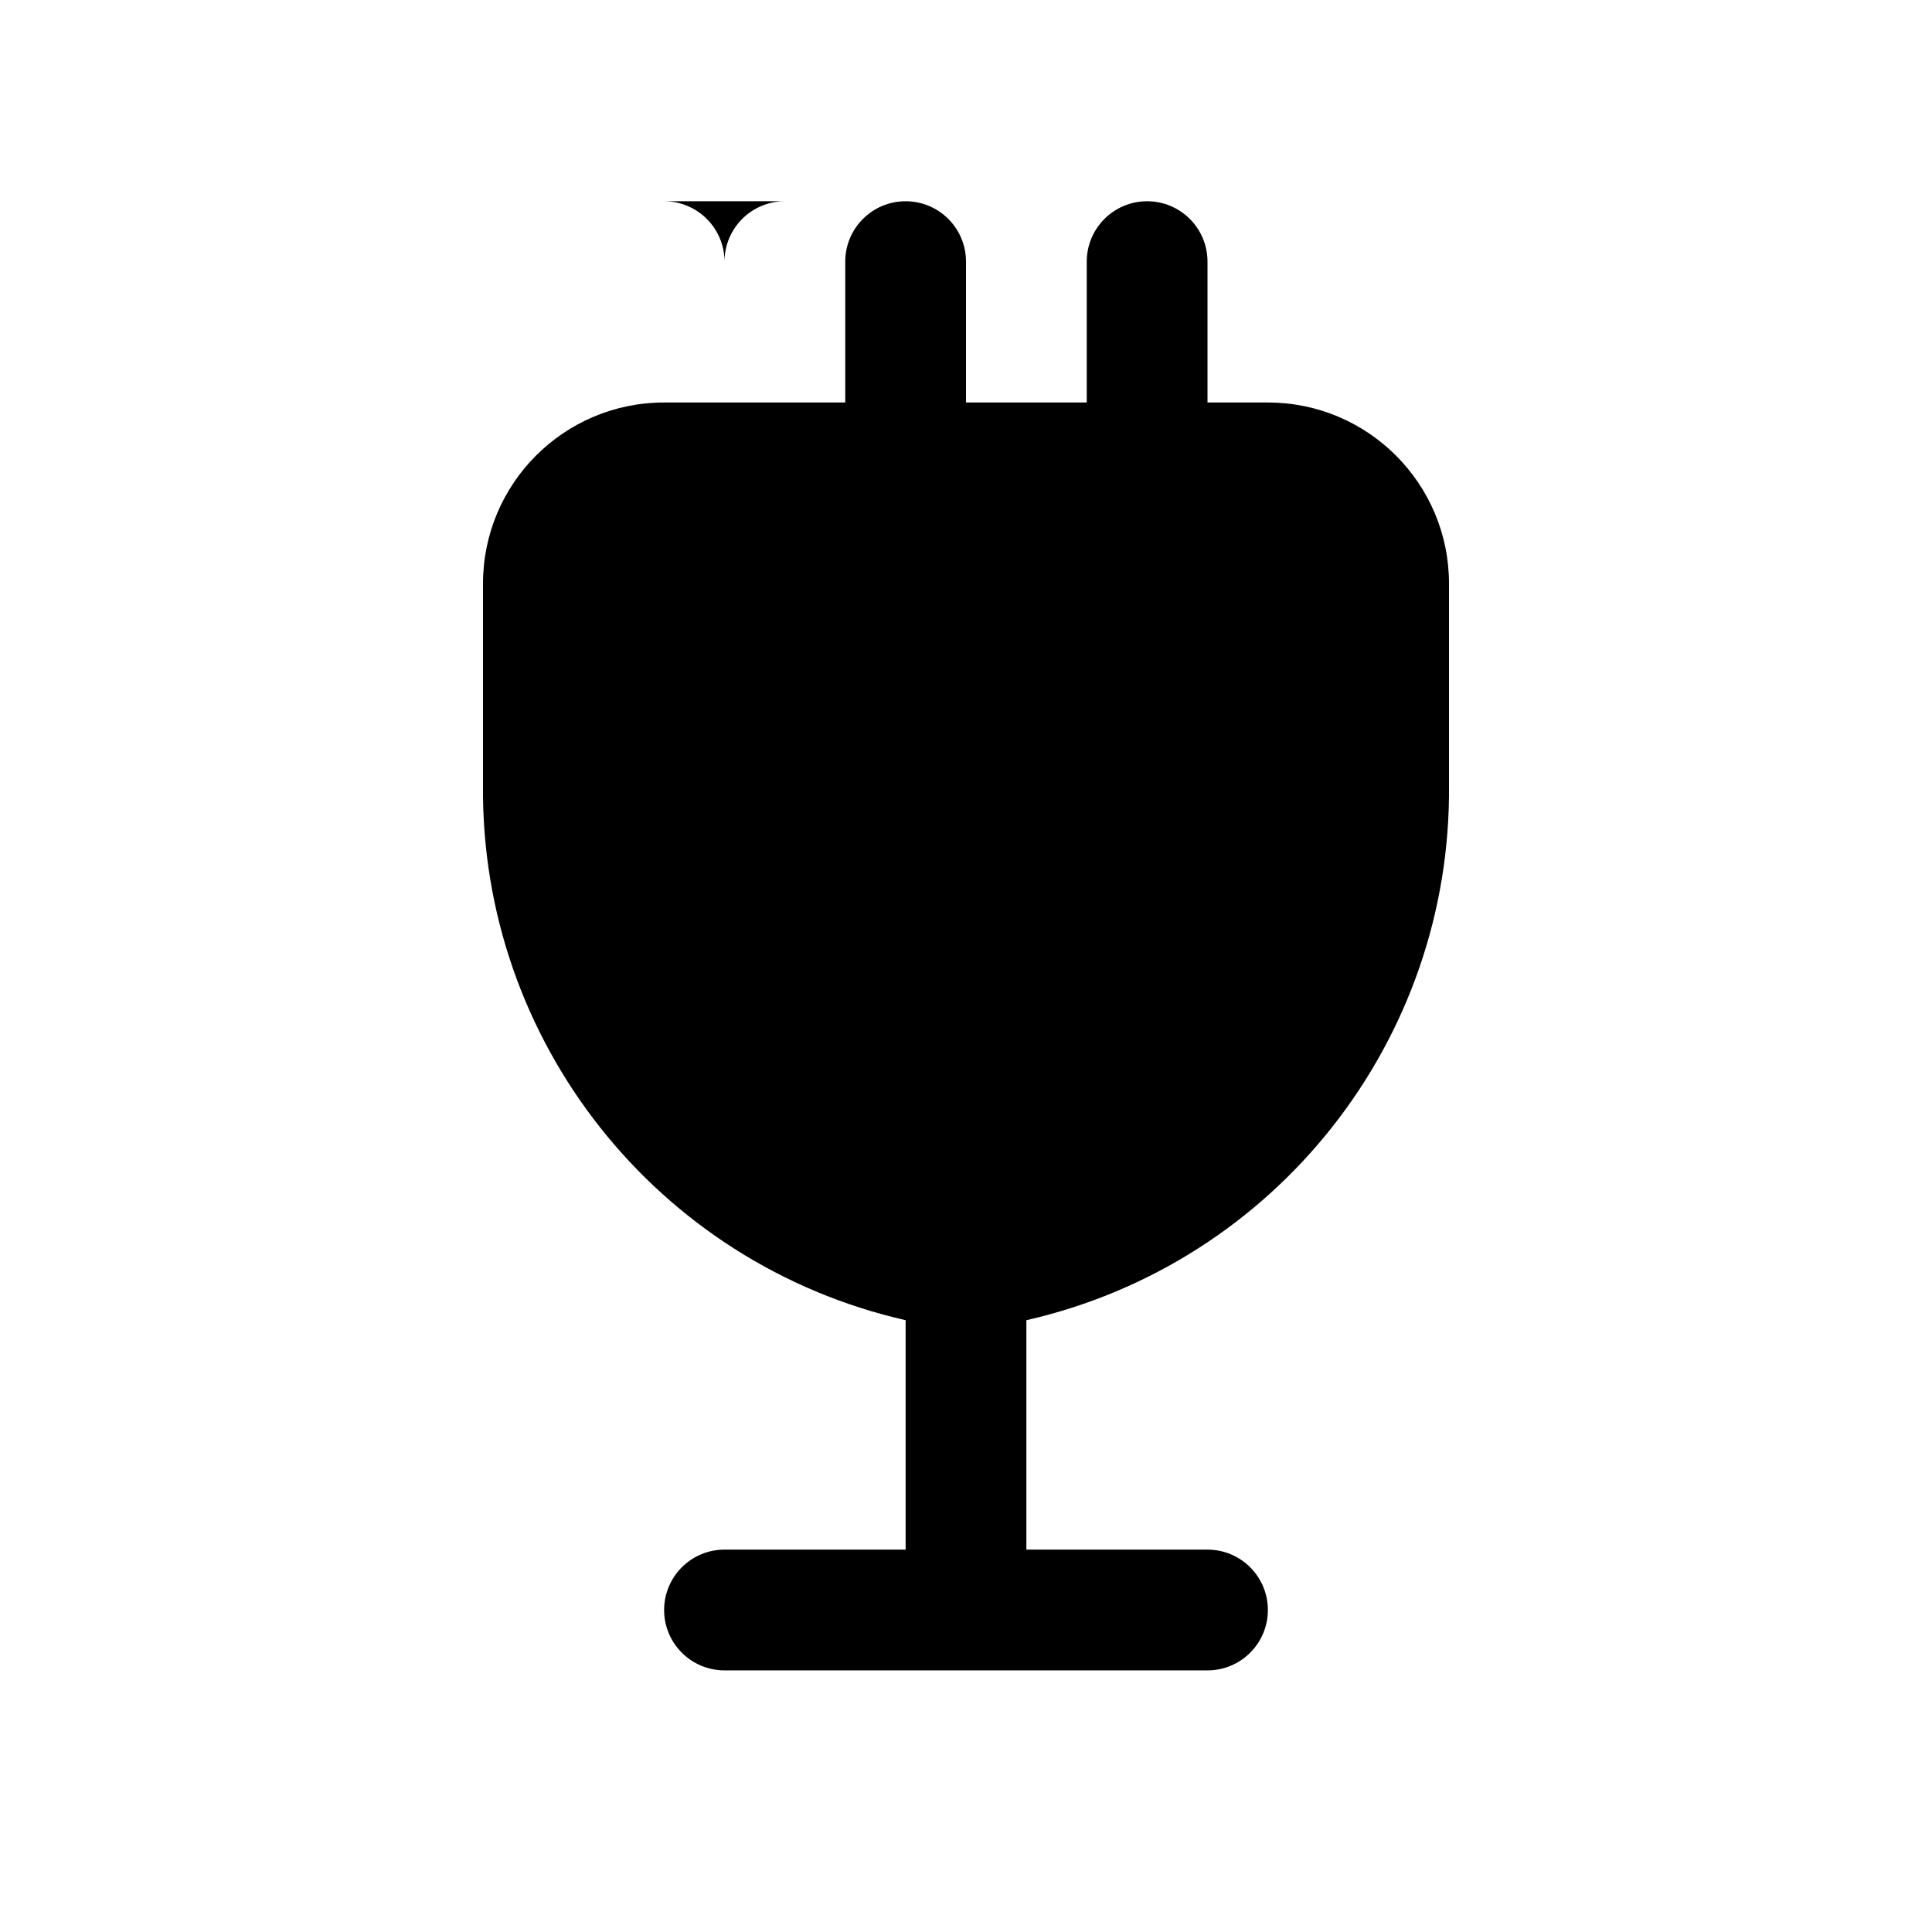
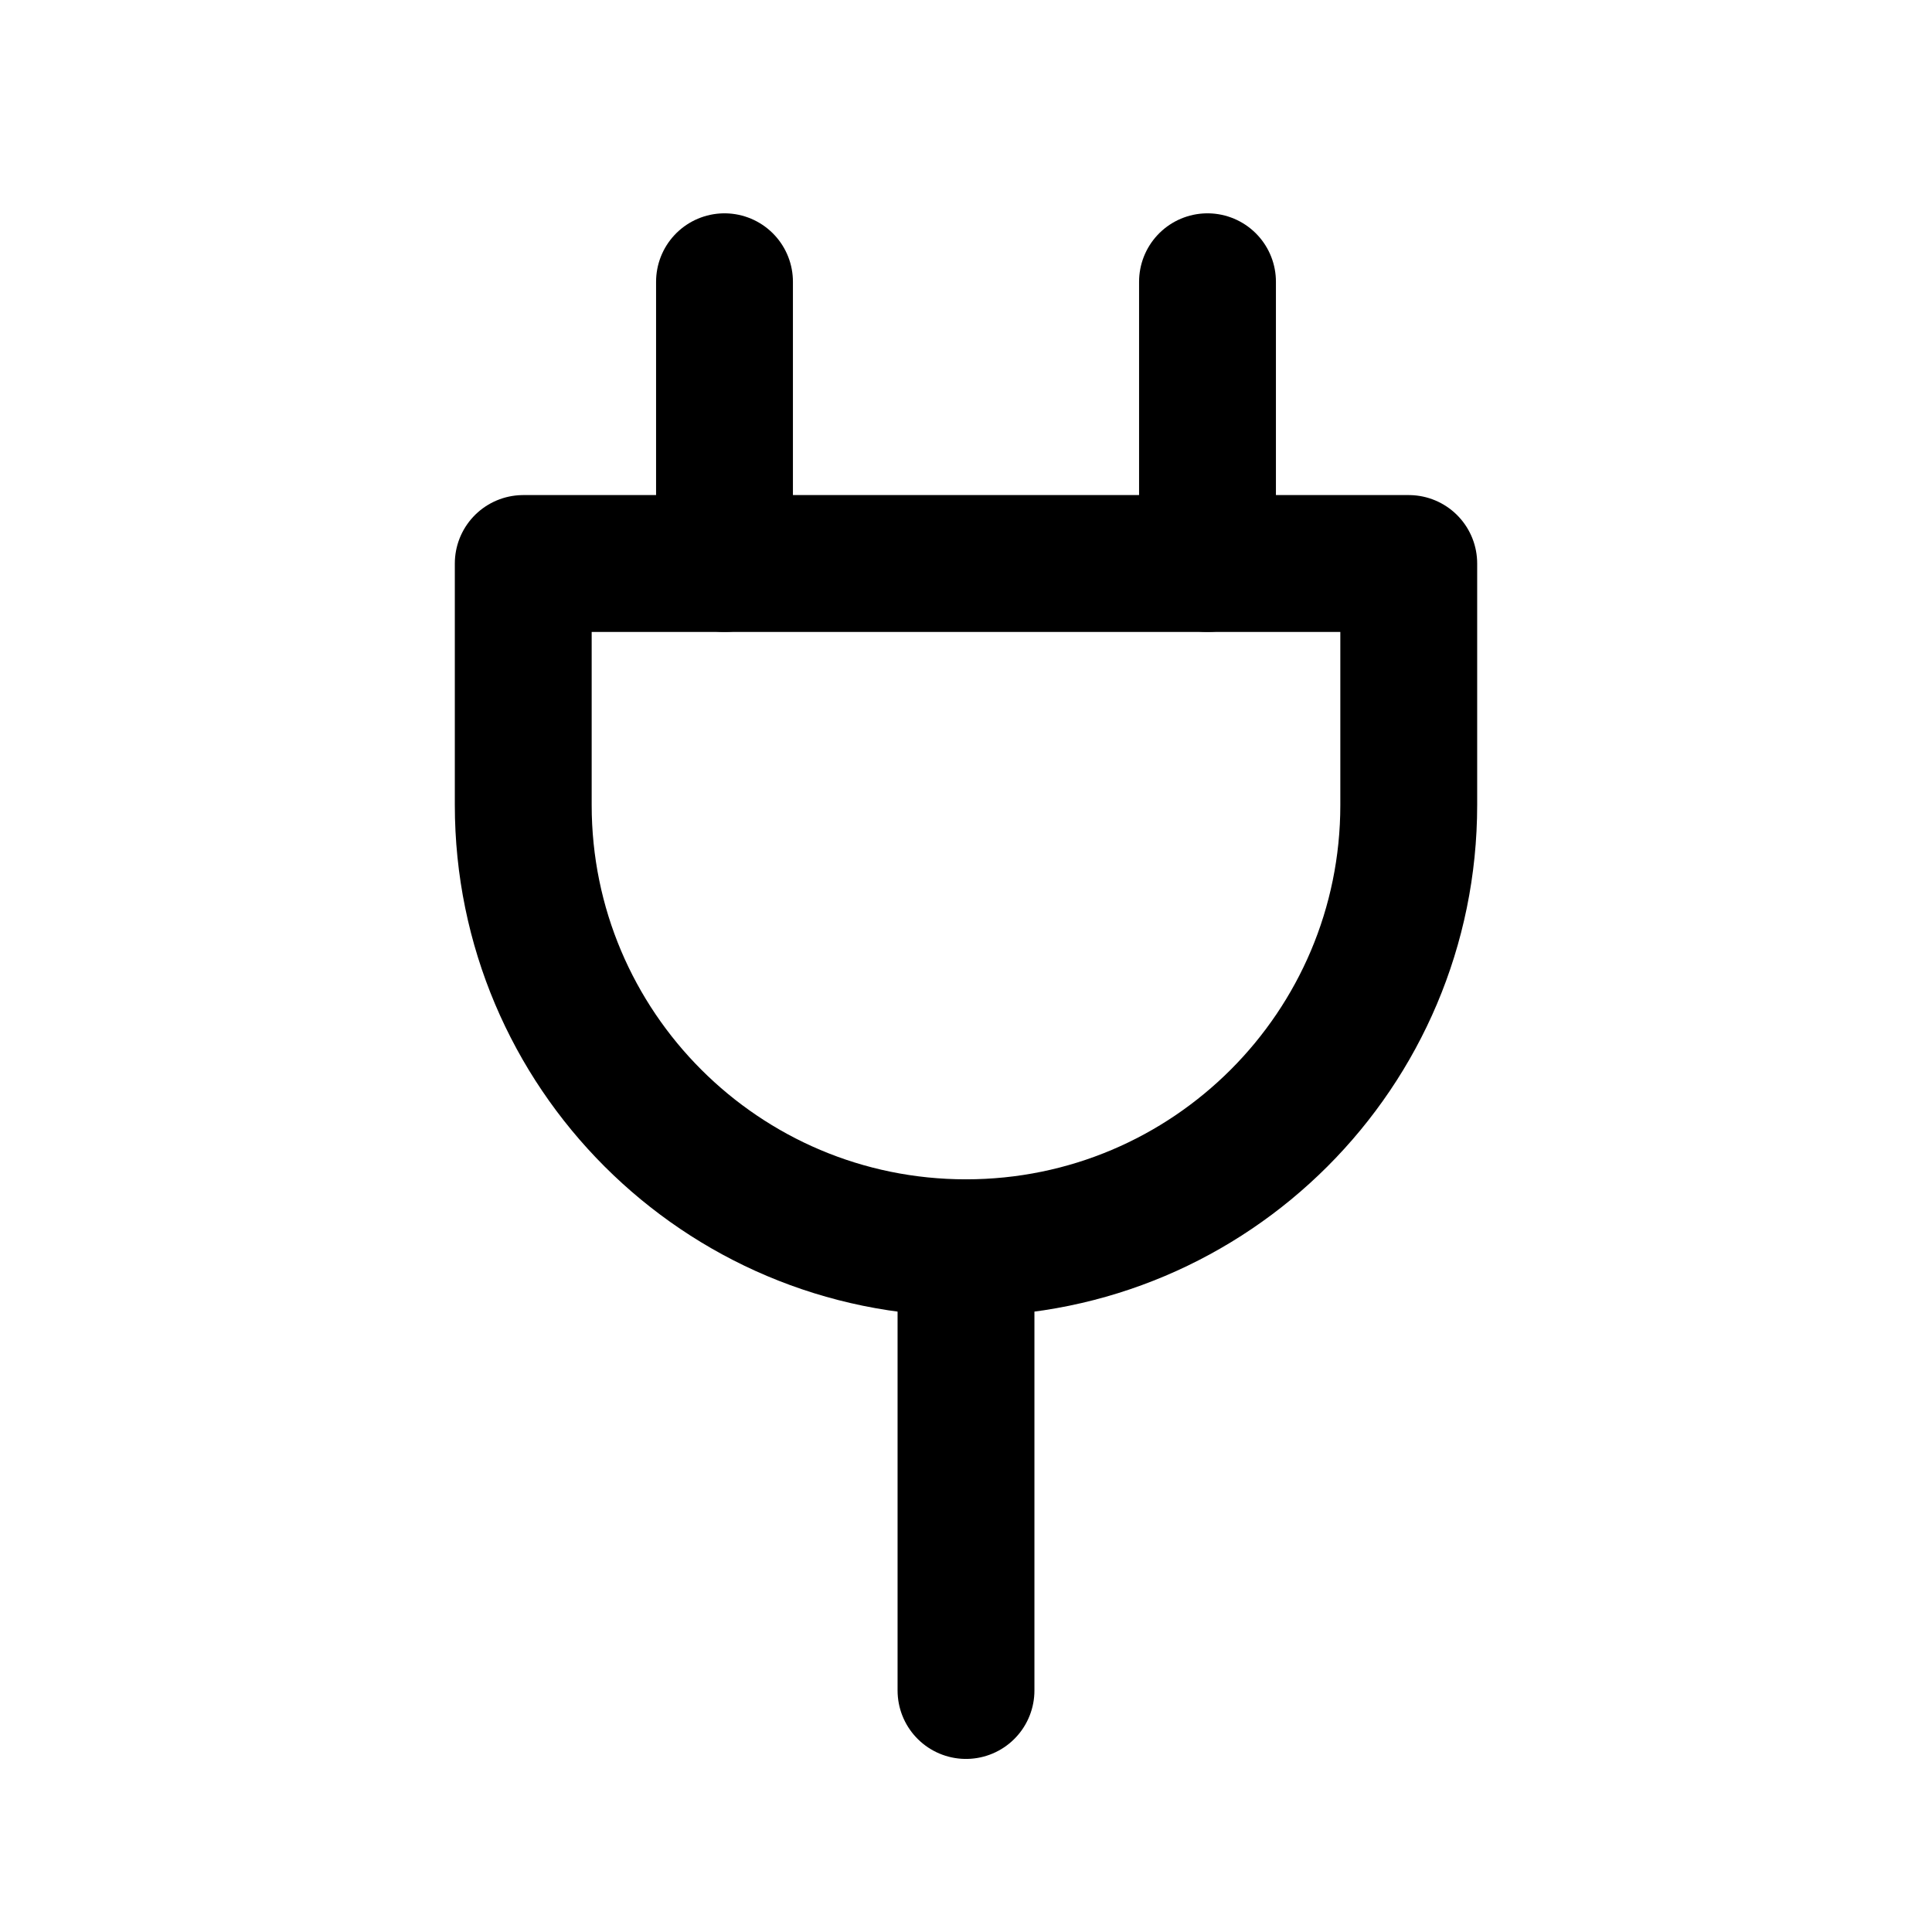
- <svg xmlns="http://www.w3.org/2000/svg" viewBox="0 0 24 24">
-   <path fill="currentColor" d="M8.25 2.5a.75.75 0 0 1 .75.75V5h1.5V3.25a.75.75 0 0 1 1.5 0V5h1.5V3.25a.75.75 0 0 1 1.5 0V5h.75A2.25 2.25 0 0 1 18 7.25v2.5A6.75 6.75 0 0 1 12.75 16.4v2.85H15a.75.75 0 0 1 0 1.5H9a.75.75 0 0 1 0-1.5h2.25V16.4A6.75 6.75 0 0 1 6 9.75v-2.5A2.25 2.25 0 0 1 8.25 5h.75V3.25a.75.75 0 0 1 .75-.75z" />
+ <svg xmlns="http://www.w3.org/2000/svg" viewBox="0 0 24 24" fill="none" stroke="currentColor" stroke-width="1.7" stroke-linecap="round" stroke-linejoin="round">
+   <path d="M9 7V3.5M15 7V3.5" />
+   <path d="M6.5 7h11v3a5.5 5.5 0 0 1-11 0V7z" />
+   <path d="M12 15.5V21" />
</svg>
